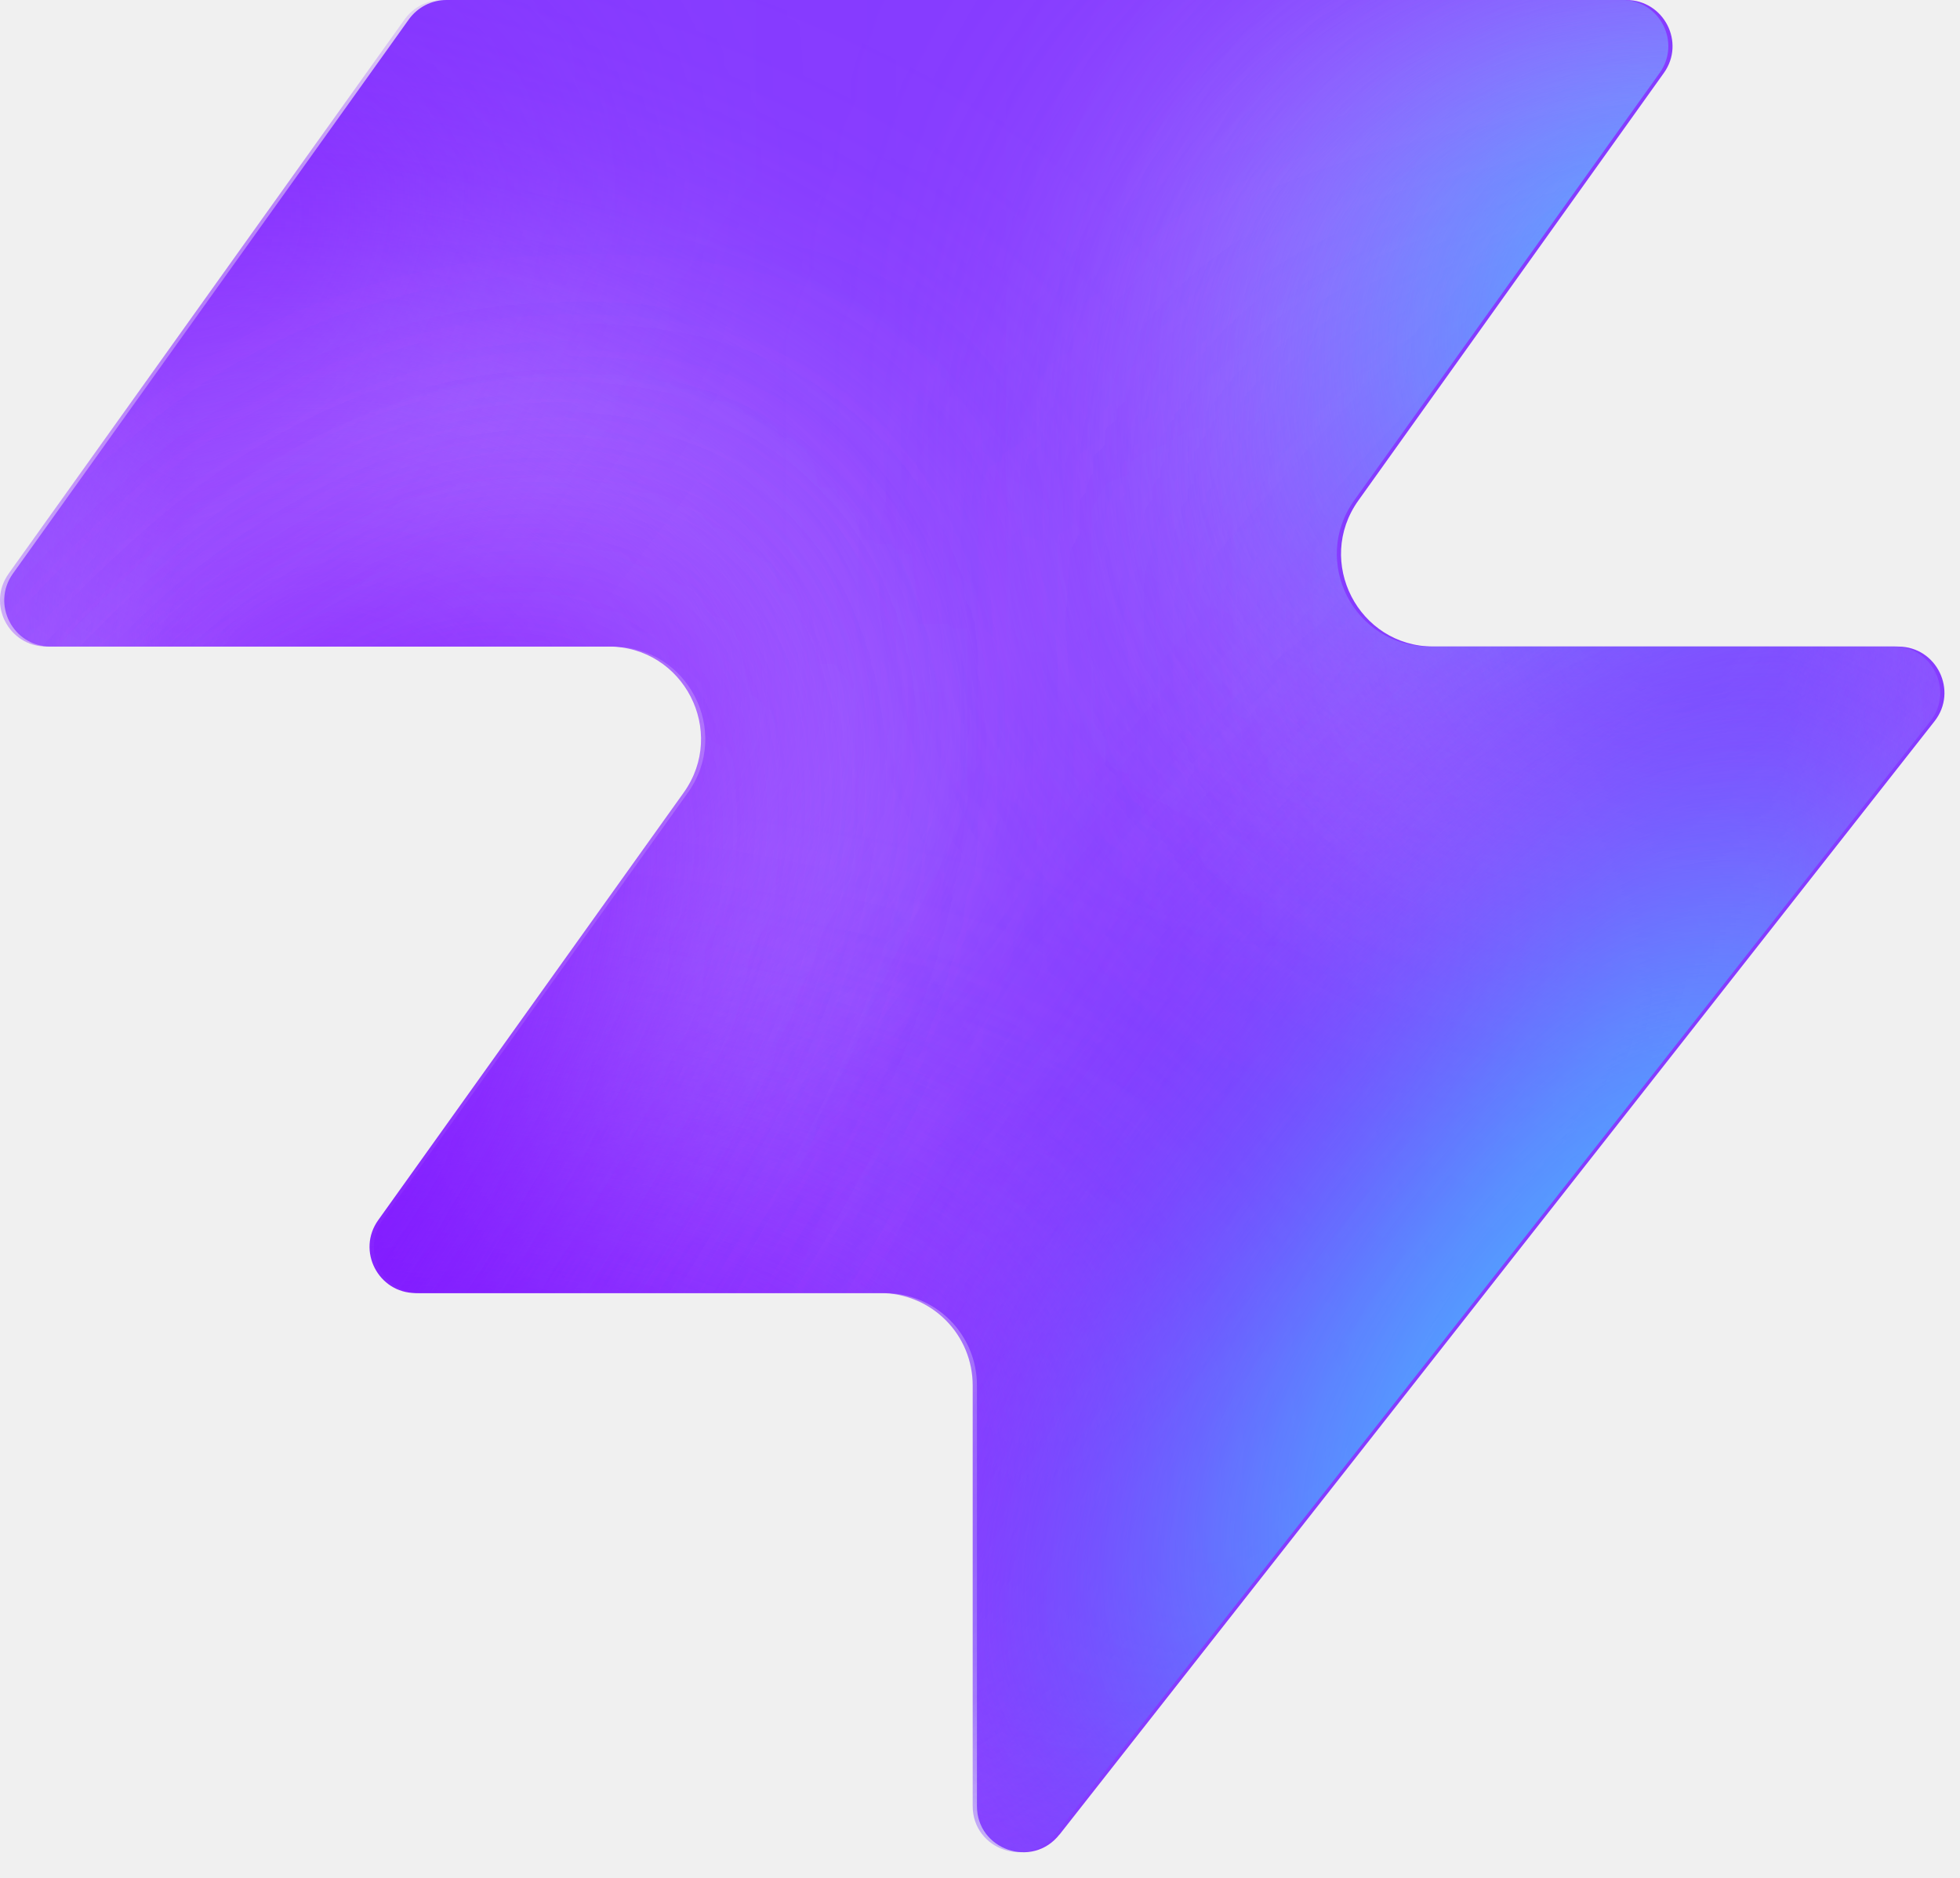
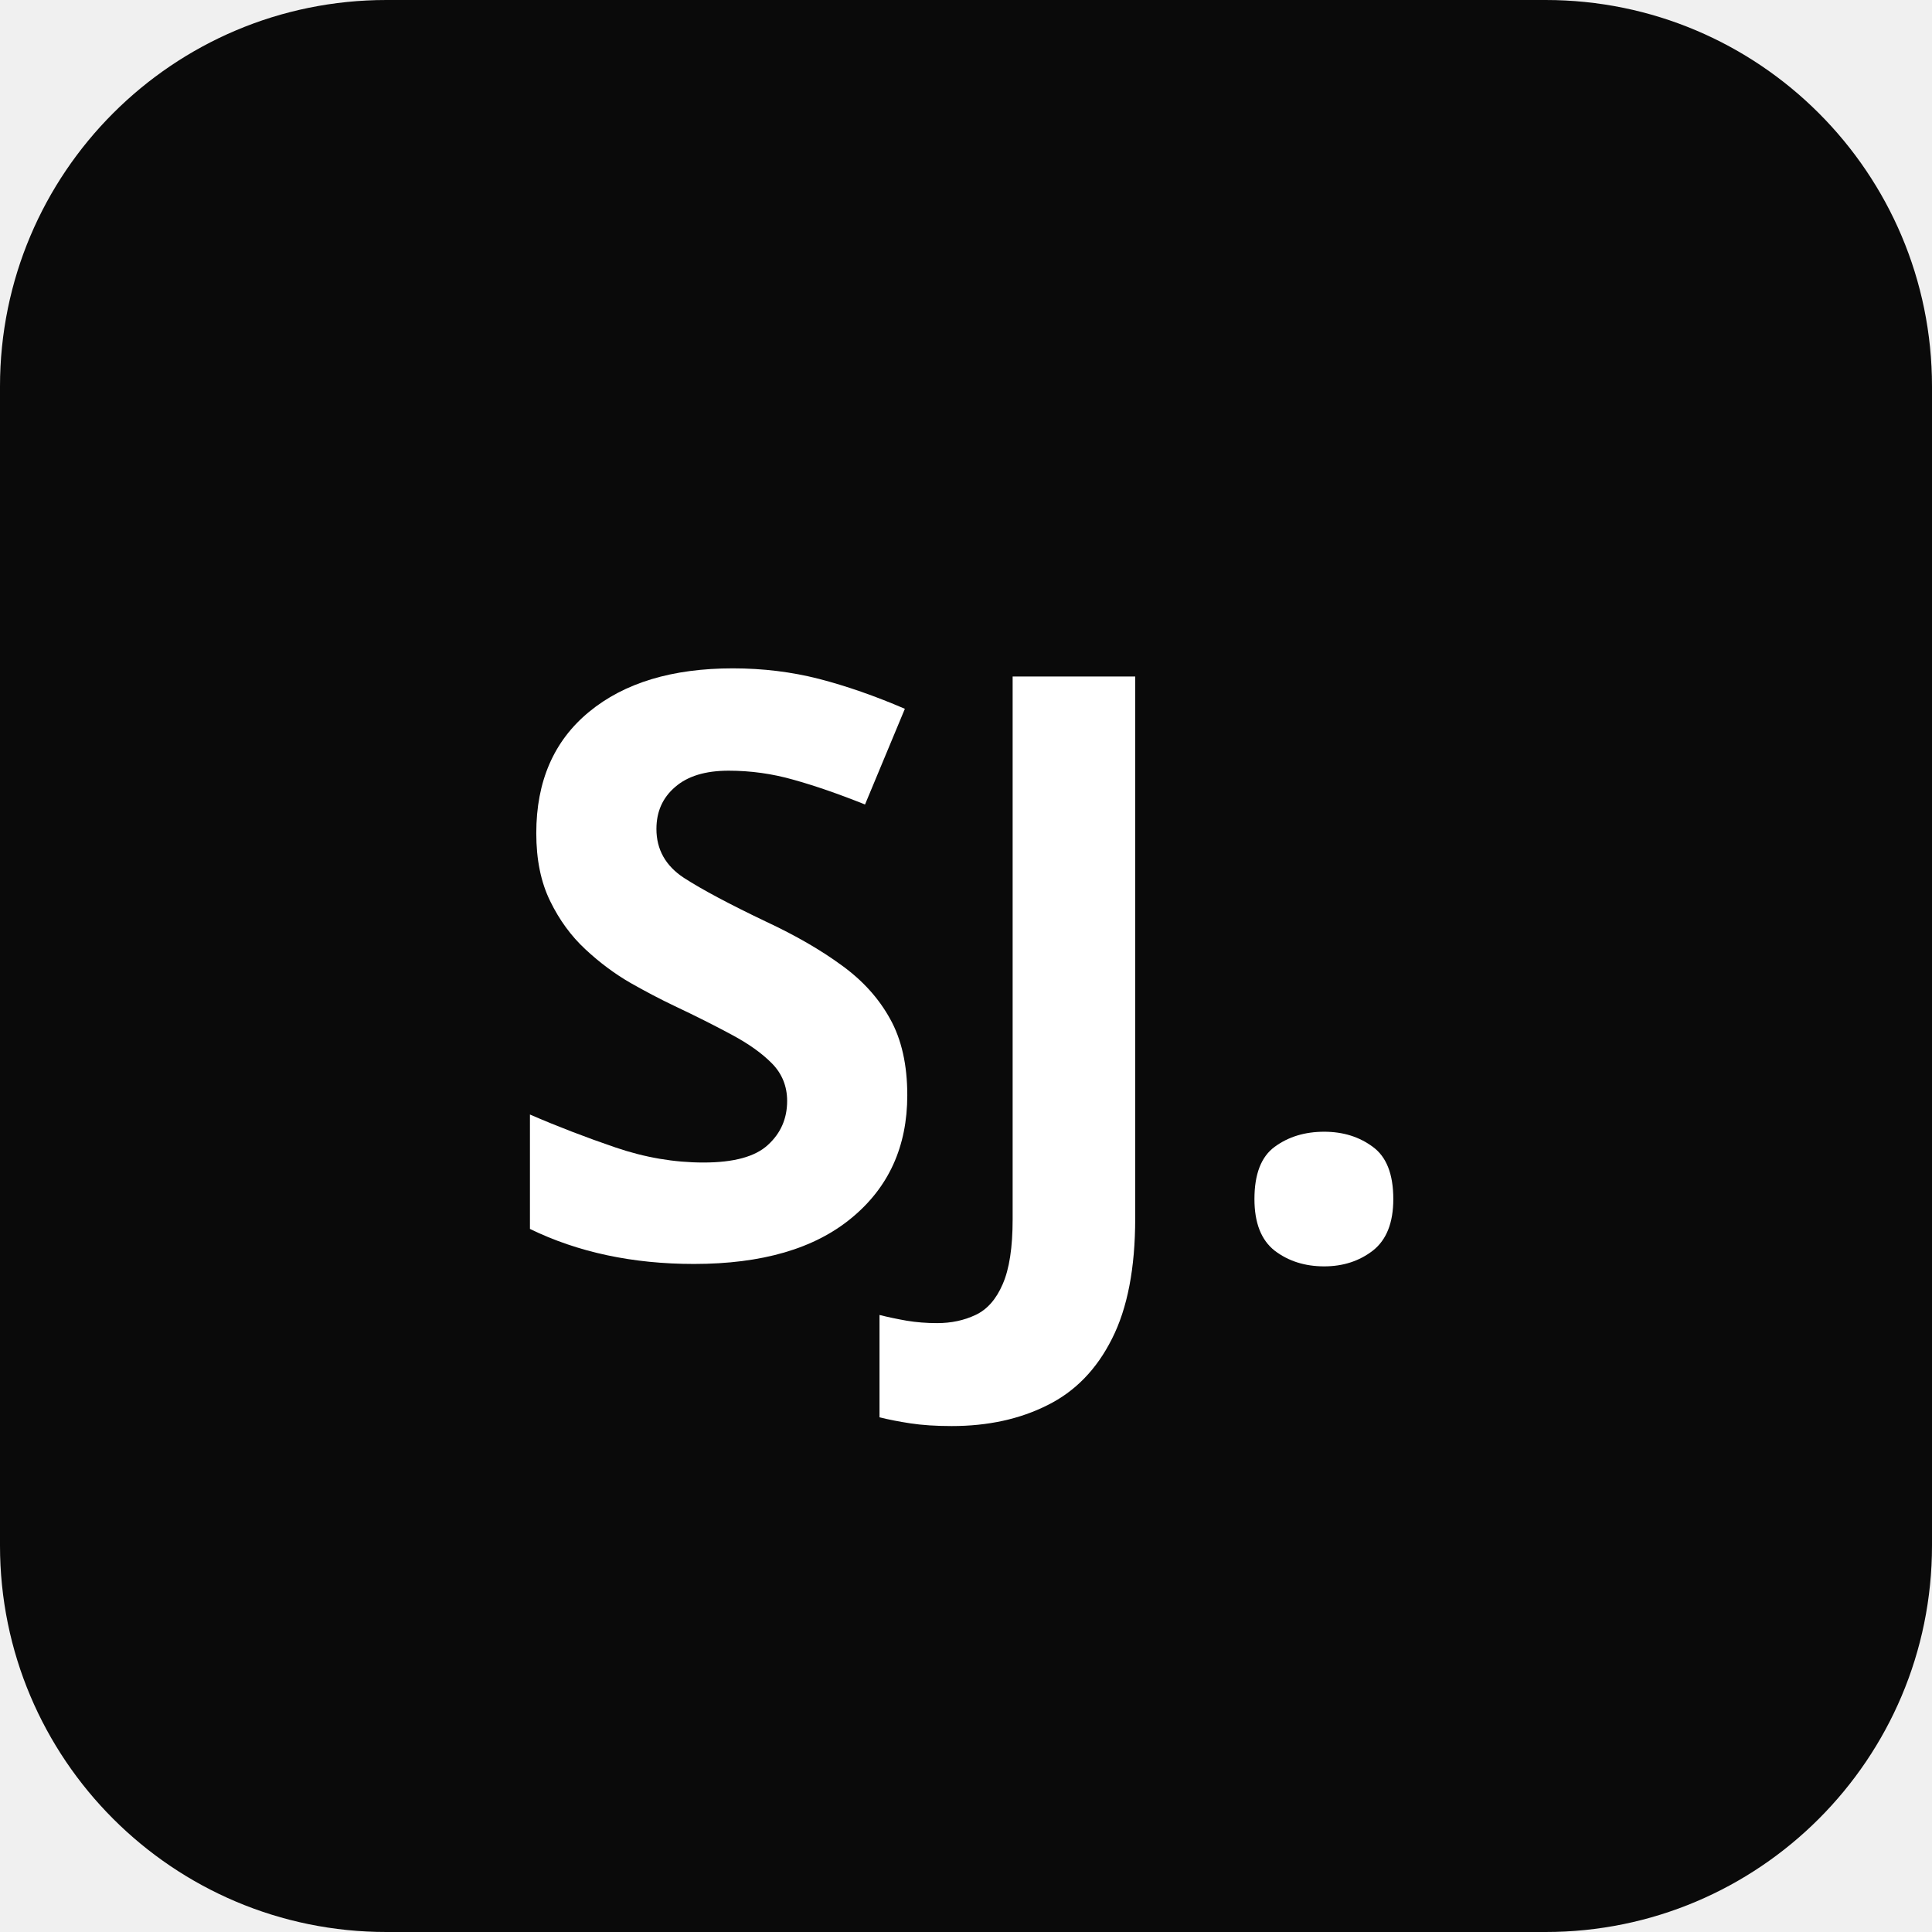
- <svg xmlns="http://www.w3.org/2000/svg" width="48" height="46" fill="none" viewBox="0 0 48 46">
-   <path fill="#863bff" d="M25.946 44.938c-.664.845-2.021.375-2.021-.698V33.937a2.26 2.26 0 0 0-2.262-2.262H10.287c-.92 0-1.456-1.04-.92-1.788l7.48-10.471c1.07-1.497 0-3.578-1.842-3.578H1.237c-.92 0-1.456-1.04-.92-1.788L10.013.474c.214-.297.556-.474.92-.474h28.894c.92 0 1.456 1.04.92 1.788l-7.48 10.471c-1.07 1.498 0 3.579 1.842 3.579h11.377c.943 0 1.473 1.088.89 1.83L25.947 44.94z" style="fill:#863bff;fill:color(display-p3 .525 .23 1);fill-opacity:1" />
-   <mask id="a" width="48" height="46" x="0" y="0" maskUnits="userSpaceOnUse" style="mask-type:alpha">
-     <path fill="#000" d="M25.842 44.938c-.664.844-2.021.375-2.021-.698V33.937a2.26 2.26 0 0 0-2.262-2.262H10.183c-.92 0-1.456-1.04-.92-1.788l7.48-10.471c1.07-1.498 0-3.579-1.842-3.579H1.133c-.92 0-1.456-1.04-.92-1.787L9.91.473c.214-.297.556-.474.92-.474h28.894c.92 0 1.456 1.04.92 1.788l-7.48 10.471c-1.07 1.498 0 3.578 1.842 3.578h11.377c.943 0 1.473 1.088.89 1.832L25.843 44.94z" style="fill:#000;fill-opacity:1" />
-   </mask>
-   <g mask="url(#a)">
-     <g filter="url(#b)">
-       <ellipse cx="5.508" cy="14.704" fill="#ede6ff" rx="5.508" ry="14.704" style="fill:#ede6ff;fill:color(display-p3 .927 .903 1);fill-opacity:1" transform="matrix(.00324 1 1 -.00324 -4.47 31.516)" />
-     </g>
-     <g filter="url(#c)">
-       <ellipse cx="10.399" cy="29.851" fill="#ede6ff" rx="10.399" ry="29.851" style="fill:#ede6ff;fill:color(display-p3 .927 .903 1);fill-opacity:1" transform="matrix(.00324 1 1 -.00324 -39.328 7.883)" />
-     </g>
-     <g filter="url(#d)">
-       <ellipse cx="5.508" cy="30.487" fill="#7e14ff" rx="5.508" ry="30.487" style="fill:#7e14ff;fill:color(display-p3 .492 .077 1);fill-opacity:1" transform="rotate(89.814 -25.913 -14.639)scale(1 -1)" />
-     </g>
-     <g filter="url(#e)">
-       <ellipse cx="5.508" cy="30.599" fill="#7e14ff" rx="5.508" ry="30.599" style="fill:#7e14ff;fill:color(display-p3 .492 .077 1);fill-opacity:1" transform="rotate(89.814 -32.644 -3.334)scale(1 -1)" />
-     </g>
-     <g filter="url(#f)">
-       <ellipse cx="5.508" cy="30.599" fill="#7e14ff" rx="5.508" ry="30.599" style="fill:#7e14ff;fill:color(display-p3 .492 .077 1);fill-opacity:1" transform="matrix(.00324 1 1 -.00324 -34.34 30.47)" />
-     </g>
-     <g filter="url(#g)">
-       <ellipse cx="14.072" cy="22.078" fill="#ede6ff" rx="14.072" ry="22.078" style="fill:#ede6ff;fill:color(display-p3 .927 .903 1);fill-opacity:1" transform="rotate(93.35 24.506 48.493)scale(-1 1)" />
-     </g>
-     <g filter="url(#h)">
-       <ellipse cx="3.47" cy="21.501" fill="#7e14ff" rx="3.47" ry="21.501" style="fill:#7e14ff;fill:color(display-p3 .492 .077 1);fill-opacity:1" transform="rotate(89.009 28.708 47.59)scale(-1 1)" />
-     </g>
-     <g filter="url(#i)">
-       <ellipse cx="3.47" cy="21.501" fill="#7e14ff" rx="3.47" ry="21.501" style="fill:#7e14ff;fill:color(display-p3 .492 .077 1);fill-opacity:1" transform="rotate(89.009 28.708 47.59)scale(-1 1)" />
-     </g>
-     <g filter="url(#j)">
-       <ellipse cx=".387" cy="8.972" fill="#7e14ff" rx="4.407" ry="29.108" style="fill:#7e14ff;fill:color(display-p3 .492 .077 1);fill-opacity:1" transform="rotate(39.51 .387 8.972)" />
-     </g>
-     <g filter="url(#k)">
-       <ellipse cx="47.523" cy="-6.092" fill="#7e14ff" rx="4.407" ry="29.108" style="fill:#7e14ff;fill:color(display-p3 .492 .077 1);fill-opacity:1" transform="rotate(37.892 47.523 -6.092)" />
-     </g>
-     <g filter="url(#l)">
-       <ellipse cx="41.412" cy="6.333" fill="#47bfff" rx="5.971" ry="9.665" style="fill:#47bfff;fill:color(display-p3 .28 .748 1);fill-opacity:1" transform="rotate(37.892 41.412 6.333)" />
-     </g>
-     <g filter="url(#m)">
-       <ellipse cx="-1.879" cy="38.332" fill="#7e14ff" rx="4.407" ry="29.108" style="fill:#7e14ff;fill:color(display-p3 .492 .077 1);fill-opacity:1" transform="rotate(37.892 -1.88 38.332)" />
-     </g>
-     <g filter="url(#n)">
-       <ellipse cx="-1.879" cy="38.332" fill="#7e14ff" rx="4.407" ry="29.108" style="fill:#7e14ff;fill:color(display-p3 .492 .077 1);fill-opacity:1" transform="rotate(37.892 -1.88 38.332)" />
-     </g>
-     <g filter="url(#o)">
-       <ellipse cx="35.651" cy="29.907" fill="#7e14ff" rx="4.407" ry="29.108" style="fill:#7e14ff;fill:color(display-p3 .492 .077 1);fill-opacity:1" transform="rotate(37.892 35.651 29.907)" />
-     </g>
-     <g filter="url(#p)">
-       <ellipse cx="38.418" cy="32.4" fill="#47bfff" rx="5.971" ry="15.297" style="fill:#47bfff;fill:color(display-p3 .28 .748 1);fill-opacity:1" transform="rotate(37.892 38.418 32.4)" />
-     </g>
-   </g>
-   <defs>
-     <filter id="b" width="60.045" height="41.654" x="-19.77" y="16.149" color-interpolation-filters="sRGB" filterUnits="userSpaceOnUse">
-       <feFlood flood-opacity="0" result="BackgroundImageFix" />
-       <feBlend in="SourceGraphic" in2="BackgroundImageFix" result="shape" />
-       <feGaussianBlur result="effect1_foregroundBlur_2002_17158" stdDeviation="7.659" />
-     </filter>
-     <filter id="c" width="90.34" height="51.437" x="-54.613" y="-7.533" color-interpolation-filters="sRGB" filterUnits="userSpaceOnUse">
-       <feFlood flood-opacity="0" result="BackgroundImageFix" />
-       <feBlend in="SourceGraphic" in2="BackgroundImageFix" result="shape" />
-       <feGaussianBlur result="effect1_foregroundBlur_2002_17158" stdDeviation="7.659" />
-     </filter>
-     <filter id="d" width="79.355" height="29.4" x="-49.64" y="2.03" color-interpolation-filters="sRGB" filterUnits="userSpaceOnUse">
-       <feFlood flood-opacity="0" result="BackgroundImageFix" />
-       <feBlend in="SourceGraphic" in2="BackgroundImageFix" result="shape" />
-       <feGaussianBlur result="effect1_foregroundBlur_2002_17158" stdDeviation="4.596" />
-     </filter>
-     <filter id="e" width="79.579" height="29.4" x="-45.045" y="20.029" color-interpolation-filters="sRGB" filterUnits="userSpaceOnUse">
-       <feFlood flood-opacity="0" result="BackgroundImageFix" />
-       <feBlend in="SourceGraphic" in2="BackgroundImageFix" result="shape" />
-       <feGaussianBlur result="effect1_foregroundBlur_2002_17158" stdDeviation="4.596" />
-     </filter>
-     <filter id="f" width="79.579" height="29.4" x="-43.513" y="21.178" color-interpolation-filters="sRGB" filterUnits="userSpaceOnUse">
-       <feFlood flood-opacity="0" result="BackgroundImageFix" />
-       <feBlend in="SourceGraphic" in2="BackgroundImageFix" result="shape" />
-       <feGaussianBlur result="effect1_foregroundBlur_2002_17158" stdDeviation="4.596" />
-     </filter>
-     <filter id="g" width="74.749" height="58.852" x="15.756" y="-17.901" color-interpolation-filters="sRGB" filterUnits="userSpaceOnUse">
-       <feFlood flood-opacity="0" result="BackgroundImageFix" />
-       <feBlend in="SourceGraphic" in2="BackgroundImageFix" result="shape" />
-       <feGaussianBlur result="effect1_foregroundBlur_2002_17158" stdDeviation="7.659" />
-     </filter>
-     <filter id="h" width="61.377" height="25.362" x="23.548" y="2.284" color-interpolation-filters="sRGB" filterUnits="userSpaceOnUse">
-       <feFlood flood-opacity="0" result="BackgroundImageFix" />
-       <feBlend in="SourceGraphic" in2="BackgroundImageFix" result="shape" />
-       <feGaussianBlur result="effect1_foregroundBlur_2002_17158" stdDeviation="4.596" />
-     </filter>
-     <filter id="i" width="61.377" height="25.362" x="23.548" y="2.284" color-interpolation-filters="sRGB" filterUnits="userSpaceOnUse">
-       <feFlood flood-opacity="0" result="BackgroundImageFix" />
-       <feBlend in="SourceGraphic" in2="BackgroundImageFix" result="shape" />
-       <feGaussianBlur result="effect1_foregroundBlur_2002_17158" stdDeviation="4.596" />
-     </filter>
-     <filter id="j" width="56.045" height="63.649" x="-27.636" y="-22.853" color-interpolation-filters="sRGB" filterUnits="userSpaceOnUse">
-       <feFlood flood-opacity="0" result="BackgroundImageFix" />
-       <feBlend in="SourceGraphic" in2="BackgroundImageFix" result="shape" />
-       <feGaussianBlur result="effect1_foregroundBlur_2002_17158" stdDeviation="4.596" />
-     </filter>
-     <filter id="k" width="54.814" height="64.646" x="20.116" y="-38.415" color-interpolation-filters="sRGB" filterUnits="userSpaceOnUse">
-       <feFlood flood-opacity="0" result="BackgroundImageFix" />
-       <feBlend in="SourceGraphic" in2="BackgroundImageFix" result="shape" />
-       <feGaussianBlur result="effect1_foregroundBlur_2002_17158" stdDeviation="4.596" />
-     </filter>
-     <filter id="l" width="33.541" height="35.313" x="24.641" y="-11.323" color-interpolation-filters="sRGB" filterUnits="userSpaceOnUse">
-       <feFlood flood-opacity="0" result="BackgroundImageFix" />
-       <feBlend in="SourceGraphic" in2="BackgroundImageFix" result="shape" />
-       <feGaussianBlur result="effect1_foregroundBlur_2002_17158" stdDeviation="4.596" />
-     </filter>
-     <filter id="m" width="54.814" height="64.646" x="-29.286" y="6.009" color-interpolation-filters="sRGB" filterUnits="userSpaceOnUse">
-       <feFlood flood-opacity="0" result="BackgroundImageFix" />
-       <feBlend in="SourceGraphic" in2="BackgroundImageFix" result="shape" />
-       <feGaussianBlur result="effect1_foregroundBlur_2002_17158" stdDeviation="4.596" />
-     </filter>
-     <filter id="n" width="54.814" height="64.646" x="-29.286" y="6.009" color-interpolation-filters="sRGB" filterUnits="userSpaceOnUse">
-       <feFlood flood-opacity="0" result="BackgroundImageFix" />
-       <feBlend in="SourceGraphic" in2="BackgroundImageFix" result="shape" />
-       <feGaussianBlur result="effect1_foregroundBlur_2002_17158" stdDeviation="4.596" />
-     </filter>
-     <filter id="o" width="54.814" height="64.646" x="8.244" y="-2.416" color-interpolation-filters="sRGB" filterUnits="userSpaceOnUse">
-       <feFlood flood-opacity="0" result="BackgroundImageFix" />
-       <feBlend in="SourceGraphic" in2="BackgroundImageFix" result="shape" />
-       <feGaussianBlur result="effect1_foregroundBlur_2002_17158" stdDeviation="4.596" />
-     </filter>
-     <filter id="p" width="39.409" height="43.623" x="18.713" y="10.588" color-interpolation-filters="sRGB" filterUnits="userSpaceOnUse">
-       <feFlood flood-opacity="0" result="BackgroundImageFix" />
-       <feBlend in="SourceGraphic" in2="BackgroundImageFix" result="shape" />
-       <feGaussianBlur result="effect1_foregroundBlur_2002_17158" stdDeviation="4.596" />
-     </filter>
-   </defs>
+ <svg xmlns="http://www.w3.org/2000/svg" viewBox="0 0 100 100">
+   <rect width="100" height="100" rx="20" fill="#0a0a0a" />
+   <text x="50" y="65" font-family="Space Grotesk, sans-serif" font-weight="700" font-size="42" fill="#ffffff" text-anchor="middle">SJ<tspan fill="#your-accent-color">.</tspan>
+   </text>
</svg>
